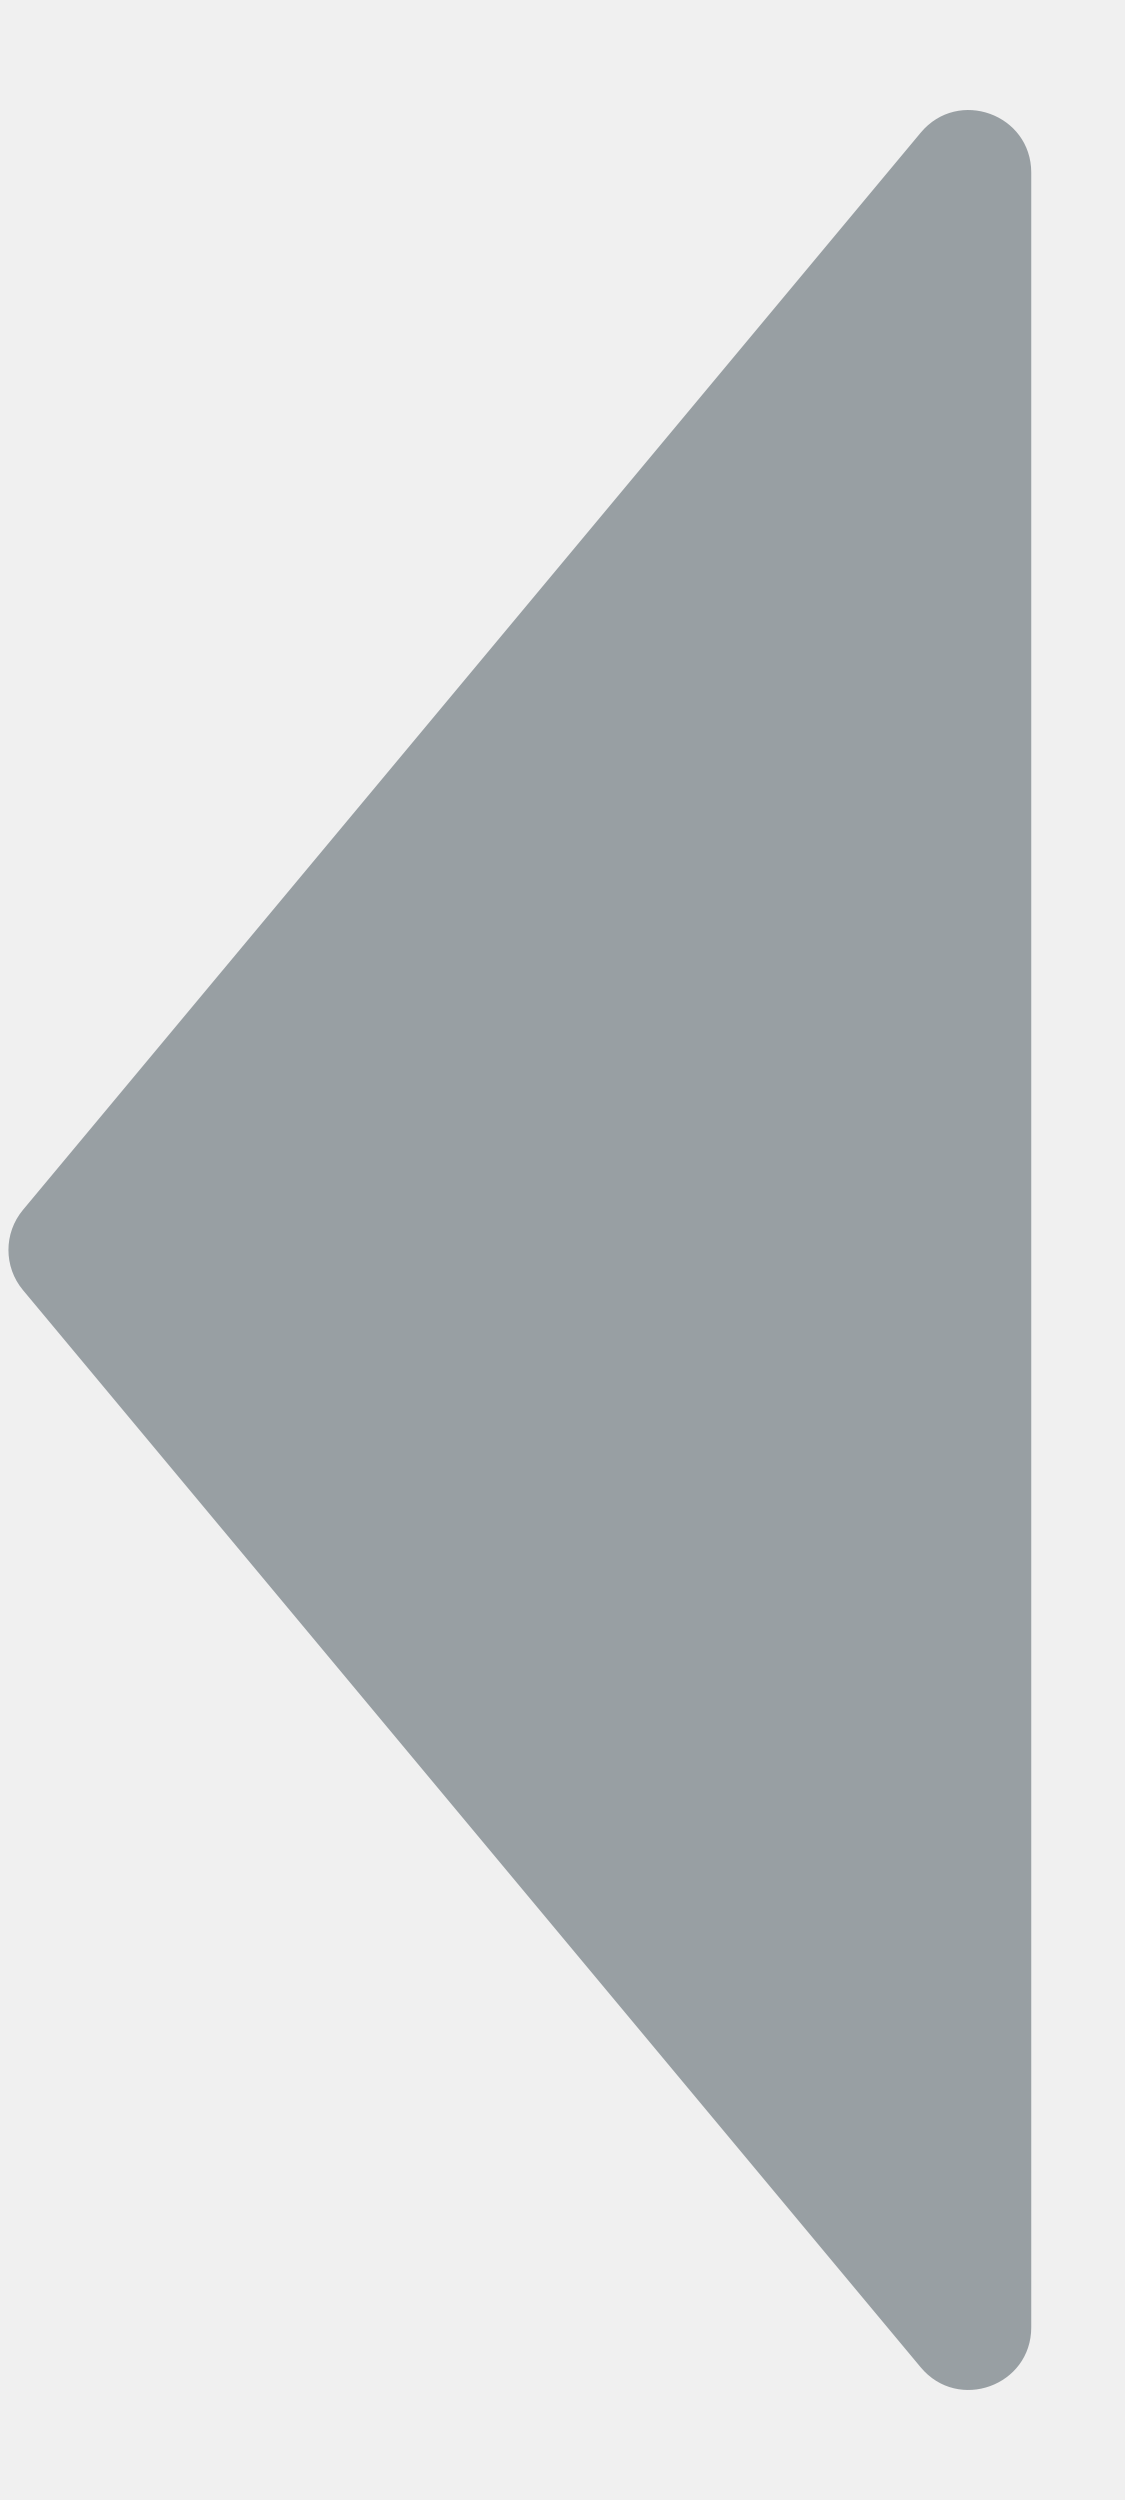
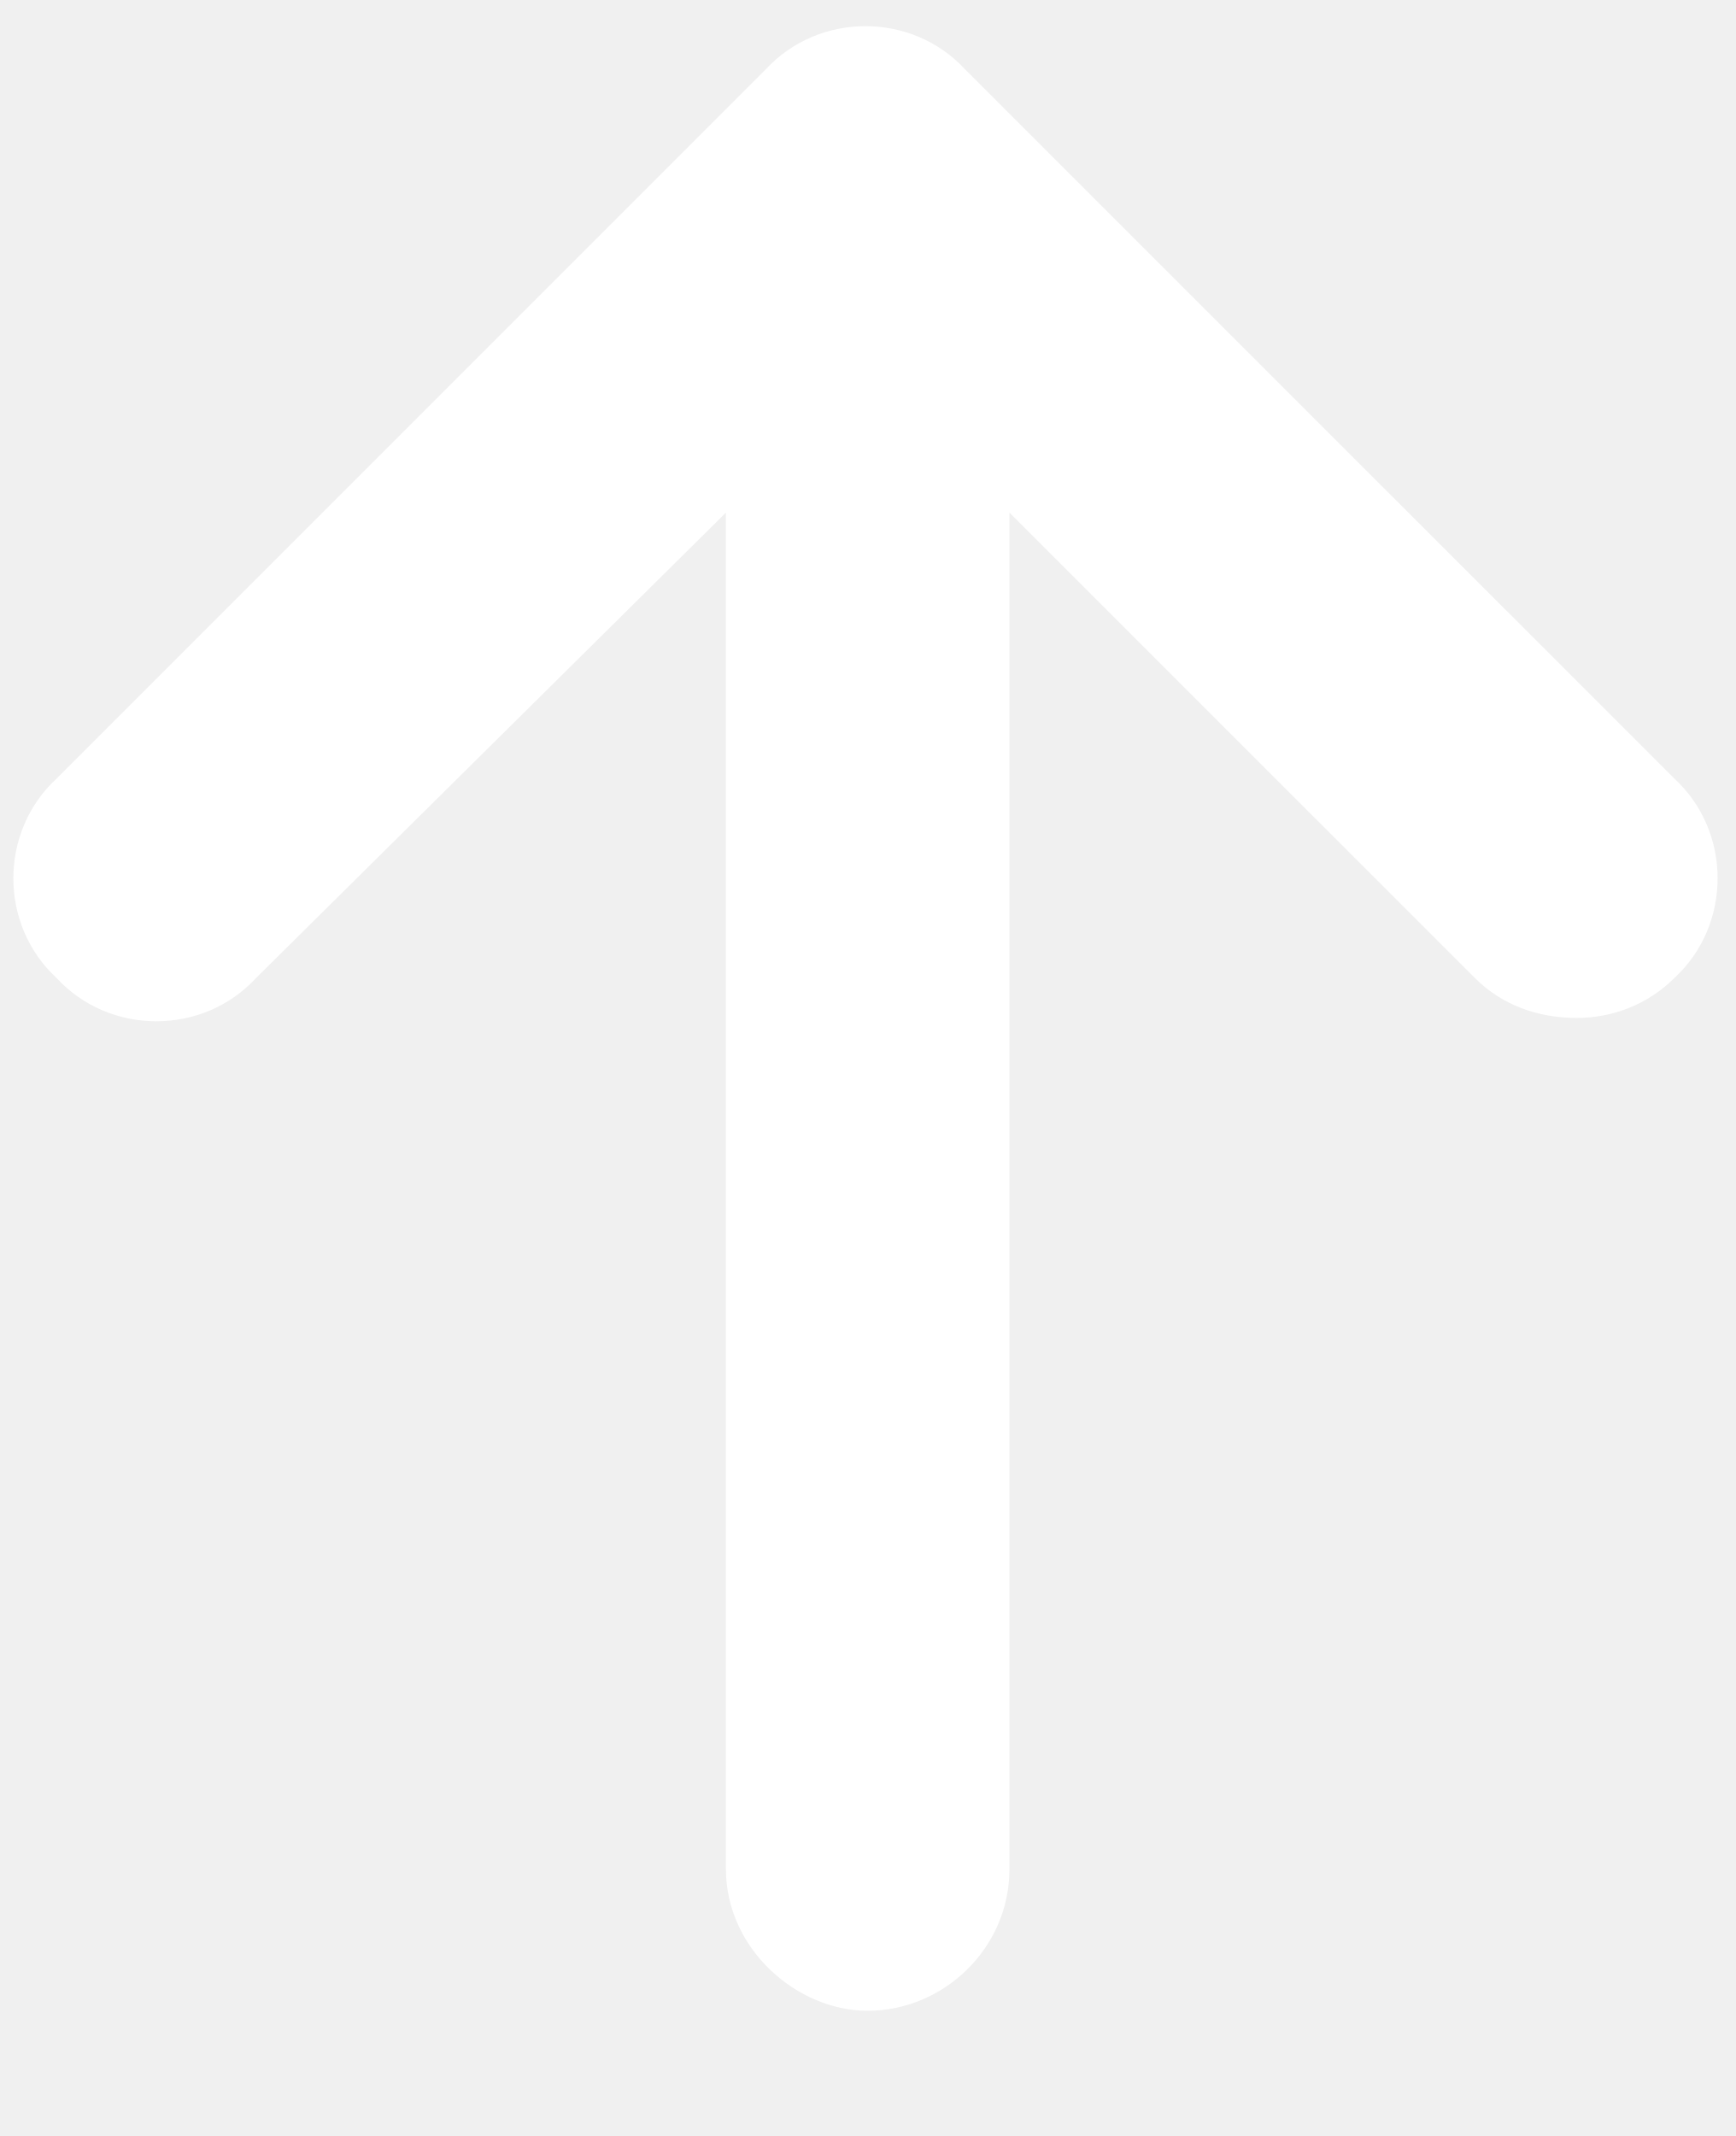
- <svg xmlns="http://www.w3.org/2000/svg" width="9" height="20" viewBox="0 0 9 20" fill="none">
-   <path d="M0.183 9.68L7.366 1.061C7.665 0.702 8.25 0.913 8.25 1.381L8.25 18.619C8.25 19.087 7.665 19.298 7.366 18.939L0.183 10.32C0.029 10.135 0.029 9.865 0.183 9.68Z" fill="#989FA3" />
+ <svg xmlns="http://www.w3.org/2000/svg" width="13" height="16" viewBox="0 0 13 16" fill="none">
+   <path d="M12.543 7.326C12.344 7.525 12.078 7.625 11.812 7.625C11.514 7.625 11.248 7.525 11.049 7.326L7.562 3.84V14C7.562 14.598 7.064 15.062 6.5 15.062C5.969 15.062 5.438 14.598 5.438 14V3.84L1.918 7.326C1.52 7.758 0.822 7.758 0.424 7.326C-0.008 6.928 -0.008 6.23 0.424 5.832L5.736 0.52C6.135 0.088 6.832 0.088 7.23 0.52L12.543 5.832C12.975 6.23 12.975 6.928 12.543 7.326Z" fill="white" />
</svg>
